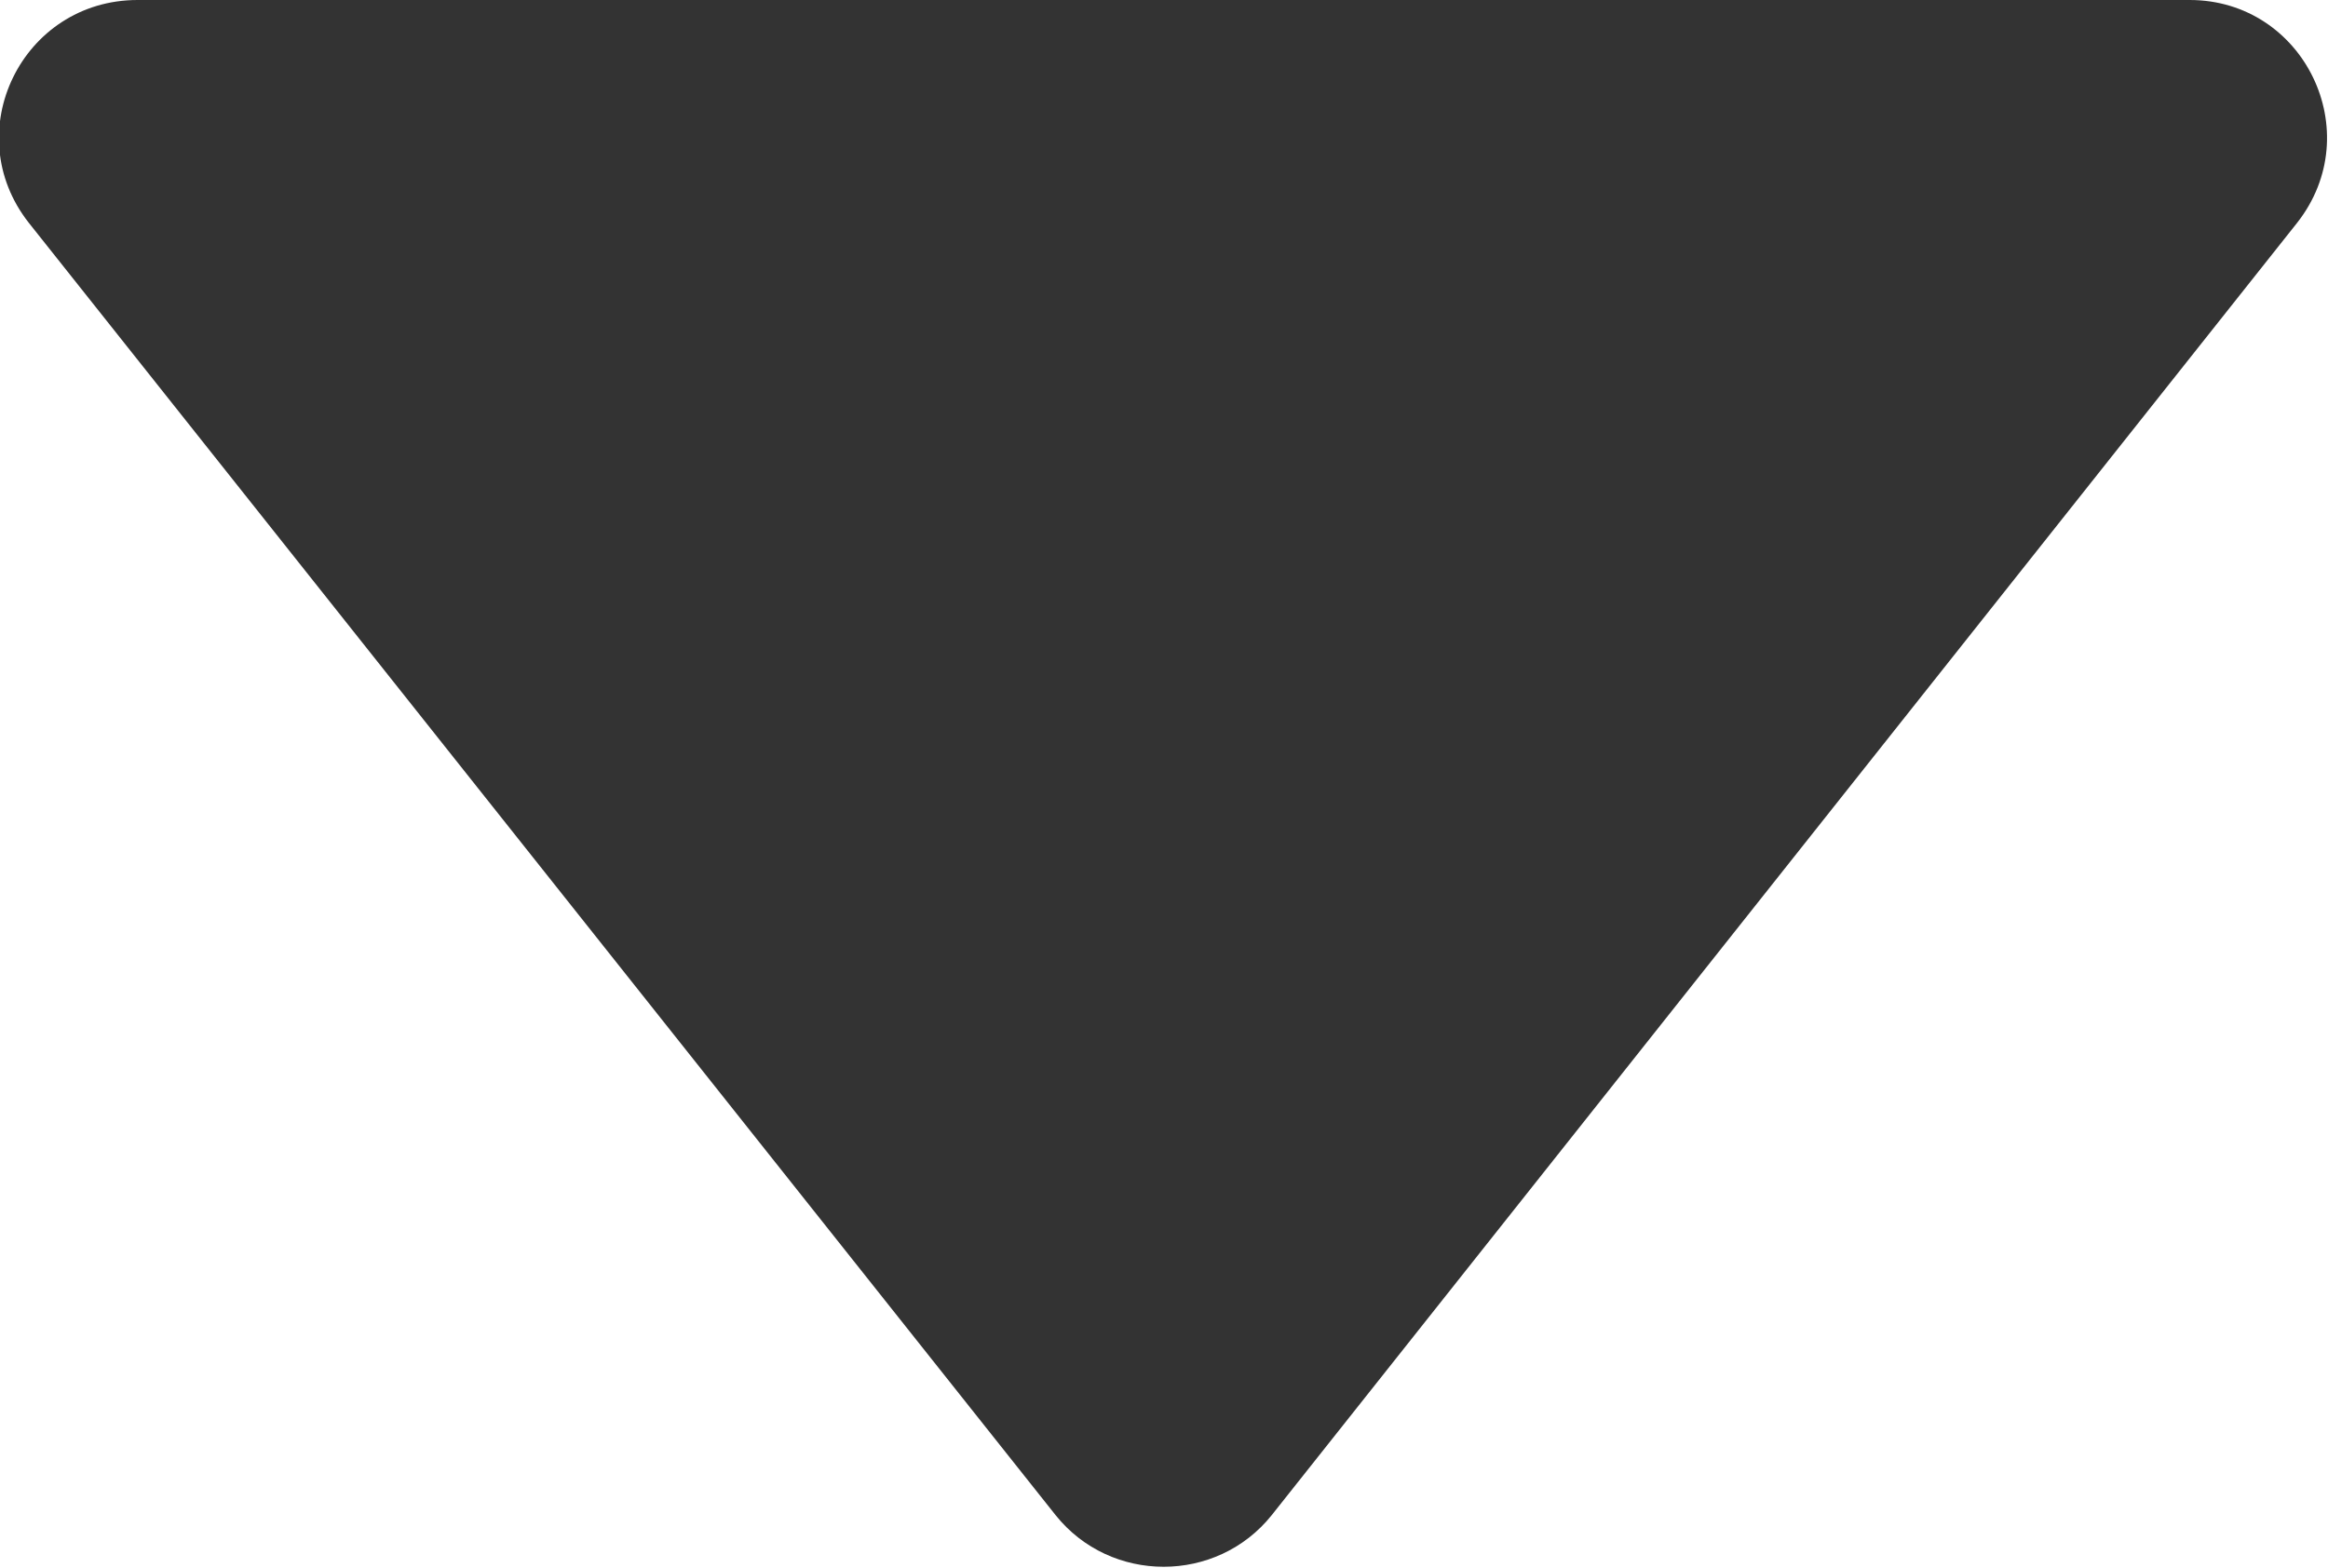
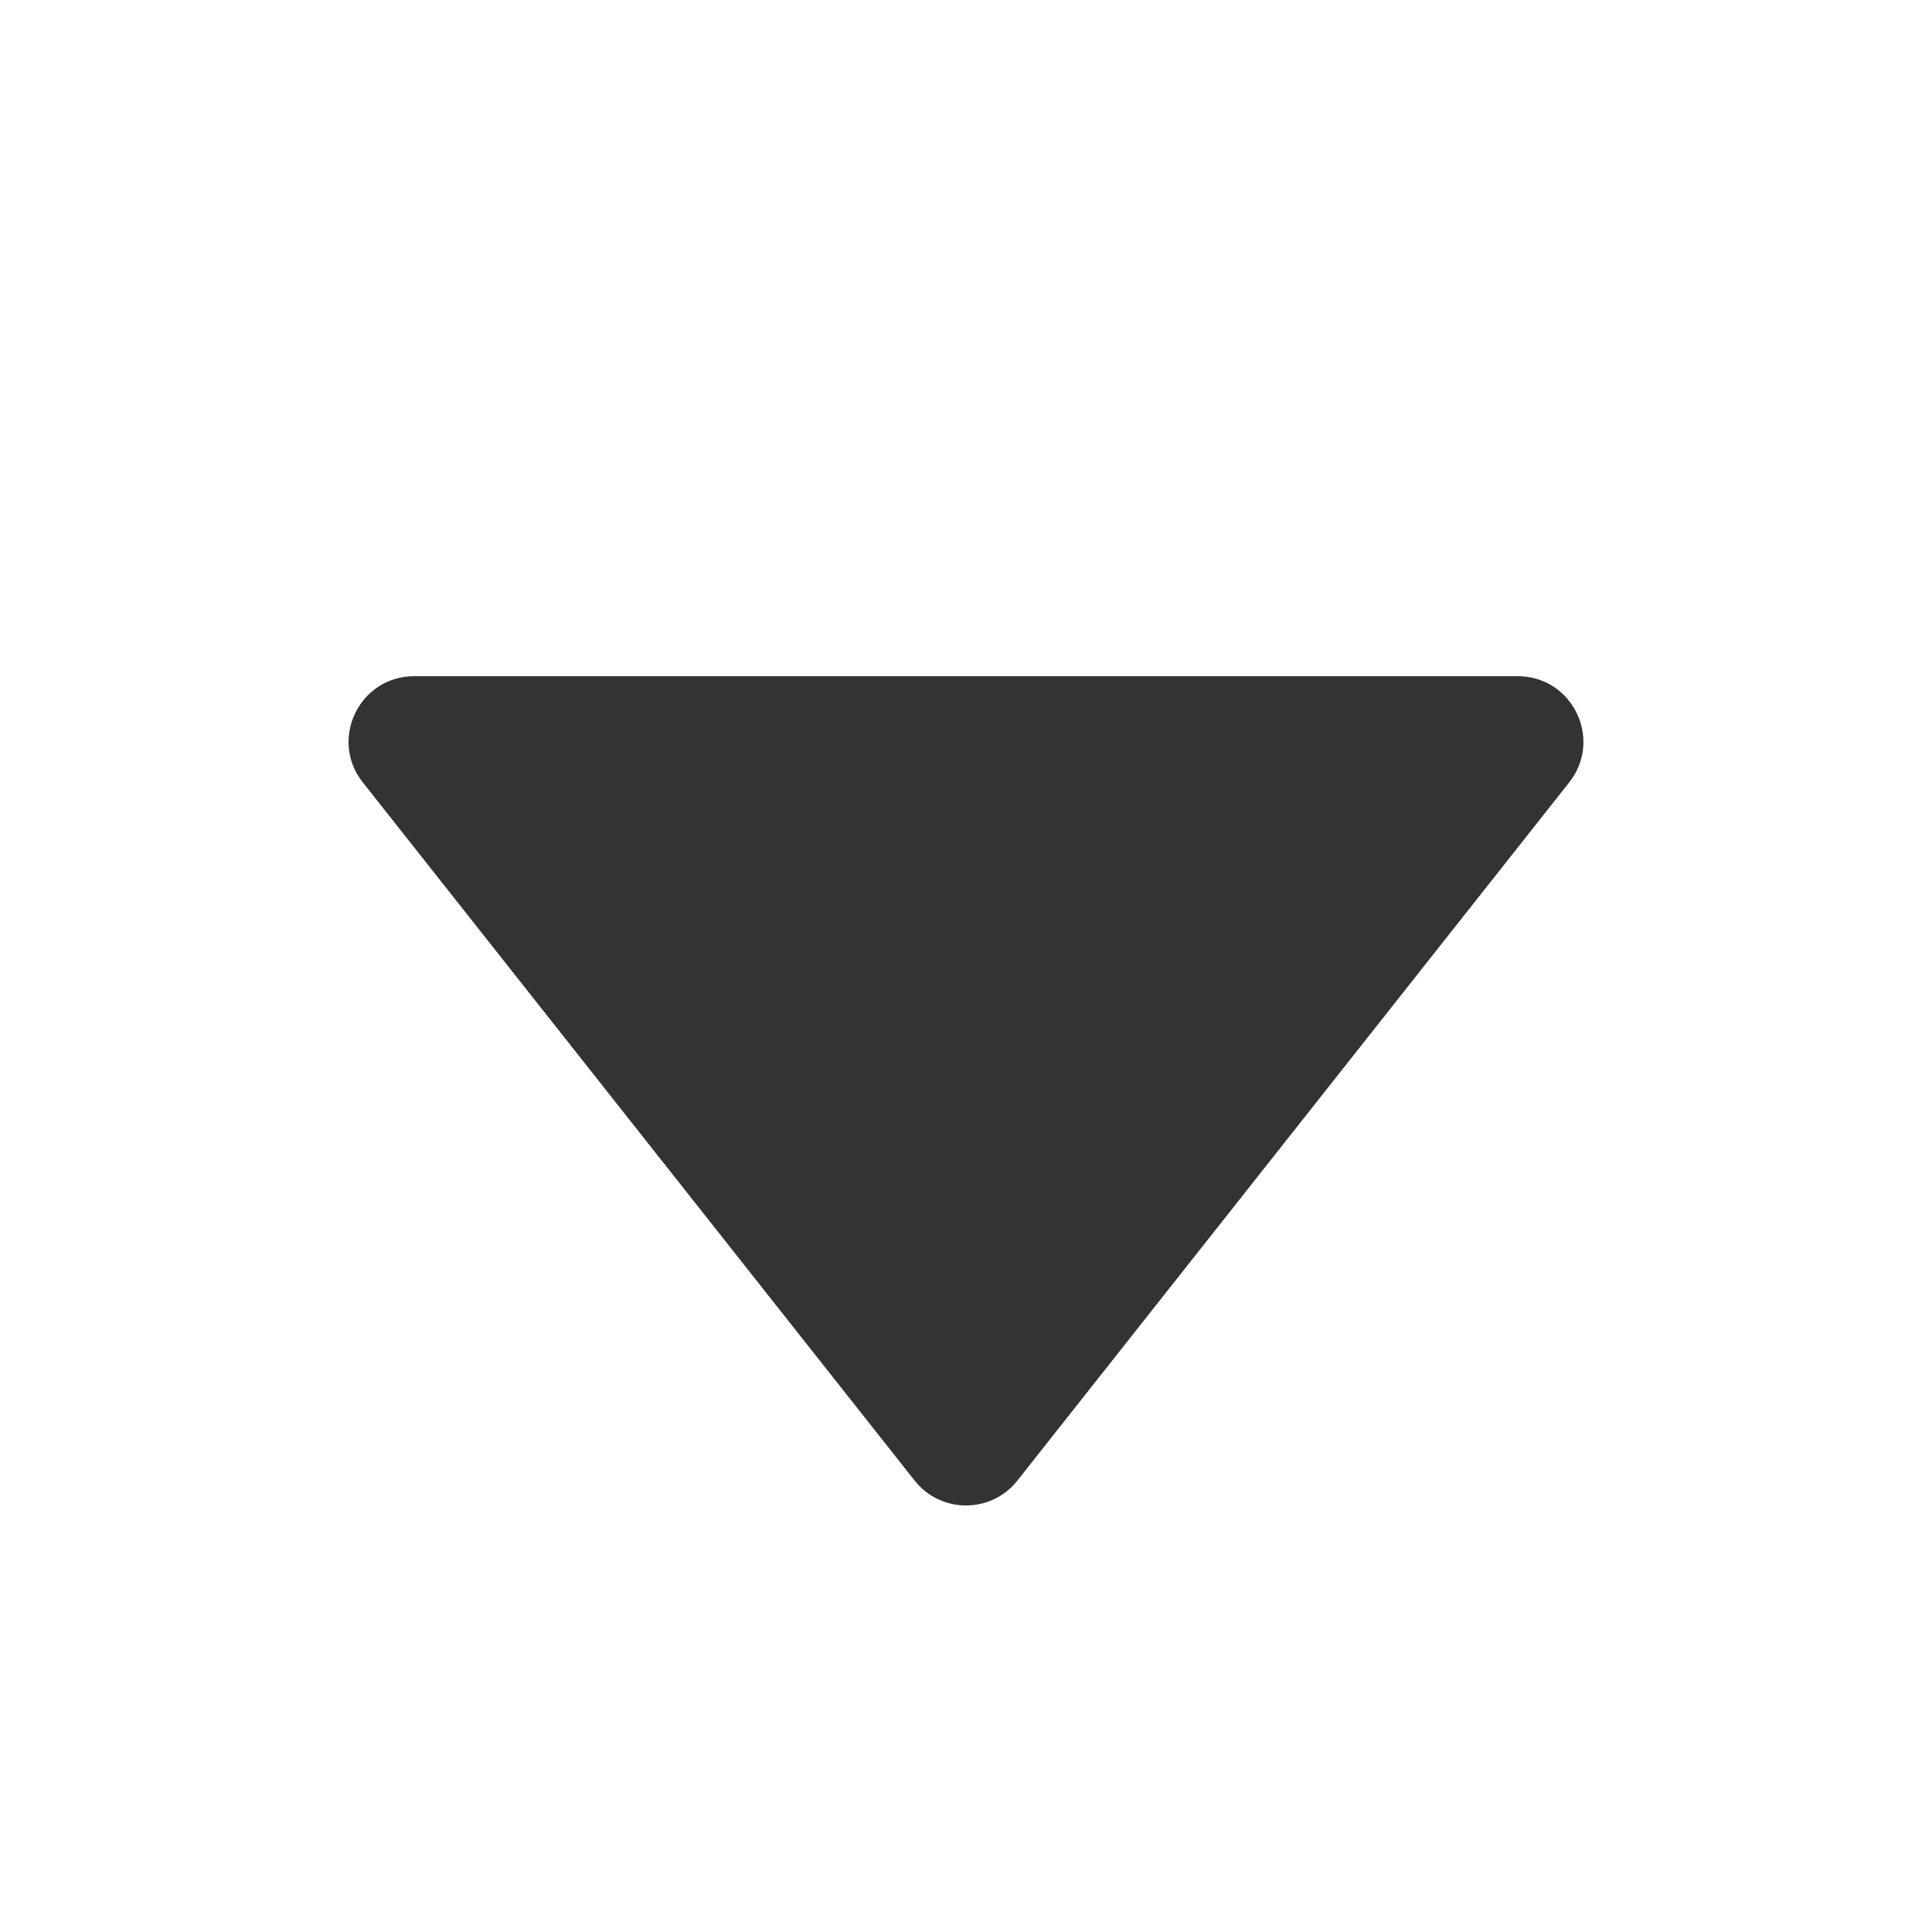
- <svg xmlns="http://www.w3.org/2000/svg" width="16.915" height="11.391" viewBox="0 0 16.915 11.391" fill="none">
-   <defs />
-   <path id="多边形 11" d="M9.24 11.01L16.69 1.62C17.21 0.96 16.74 0 15.91 0L1 0C0.16 0 -0.31 0.96 0.21 1.62L7.67 11.01C8.07 11.51 8.84 11.51 9.24 11.01Z" fill="#333333" fill-opacity="1" fill-rule="evenodd" />
+ <svg xmlns="http://www.w3.org/2000/svg" viewBox="0 0 25 25" width="25" height="25" fill="none" customFrame="#000000">
+   <rect id="容器 2" width="25" height="25" x="0" y="0" transform="matrix(-1,0,0,-1,25,25)" />
+   <path id="多边形 9" d="M18.072 9.876C18.512 10.432 18.116 11.25 17.407 11.25L3.127 11.25C2.418 11.25 2.022 10.432 2.461 9.876L9.601 0.842C9.941 0.412 10.592 0.412 10.932 0.842L18.072 9.876Z" fill="rgb(51,51,51)" fill-rule="evenodd" transform="matrix(-1,0,0,-1,22.7666,20)" />
</svg>
